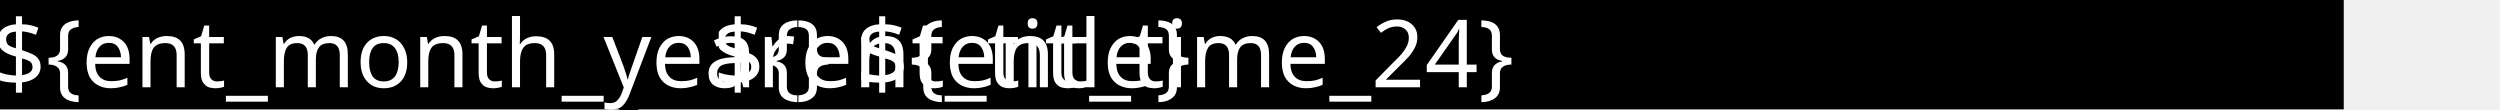
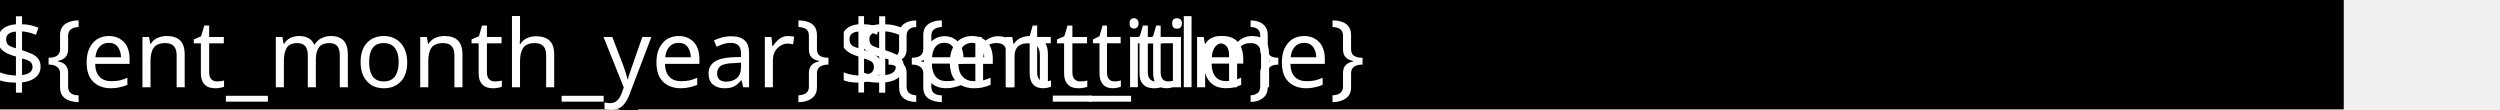
<svg xmlns="http://www.w3.org/2000/svg" width="160" height="7" id="svg2" version="1.2">
  <defs id="defs4">
    <filter id="filter3967" width="1.5" height="1.5" x="-0.25" y="-0.25" color-interpolation-filters="sRGB">
      <feGaussianBlur id="feGaussianBlur3969" in="SourceAlpha" stdDeviation="4" result="blur" />
      <feColorMatrix id="feColorMatrix3971" result="bluralpha" type="matrix" values="1 0 0 0 0 0 1 0 0 0 0 0 1 0 0 0 0 0 0.5 0 " />
      <feOffset id="feOffset3973" in="bluralpha" dx="0.9" dy="0.9" result="offsetBlur" />
      <feMerge id="feMerge3975">
        <feMergeNode id="feMergeNode3977" in="offsetBlur" />
        <feMergeNode id="feMergeNode3979" in="SourceGraphic" />
      </feMerge>
    </filter>
    <clipPath clipPathUnits="userSpaceOnUse" id="clipPath2999">
      <rect style="fill:#000000;fill-opacity:0.502;stroke:none" id="rect3001" width="205" height="22" x="104.548" y="784.112" />
    </clipPath>
-     <clipPath clipPathUnits="userSpaceOnUse" id="clipPath3024">
-       <rect style="opacity:0.5;fill:#ff4500;fill-opacity:1" id="rect3026" width="80" height="7" x="54.548" y="804.109" />
+     <clipPath clipPathUnits="userSpaceOnUse" id="clipPath3007">
+       <rect y="-0.962" x="54.067" height="6.732" width="99.816" id="rect3009" style="opacity:0.5;fill:#ff4500;fill-opacity:1;display:inline" />
    </clipPath>
-     <clipPath clipPathUnits="userSpaceOnUse" id="clipPath3055">
-       <rect y="-1" x="46" height="7" width="80" id="rect3057" style="opacity:0.5;fill:#ff4500;fill-opacity:1;display:inline" />
+     <clipPath clipPathUnits="userSpaceOnUse" id="clipPath3012">
+       <rect style="opacity:0.5;fill:#ff4500;fill-opacity:1" id="rect3014" width="97.702" height="6.878" x="63.533" y="789.816" />
    </clipPath>
  </defs>
  <g id="layer1" transform="translate(-9.547735,-804.1122)" style="display:inline" title="del item_selected">
-     <g id="g3030" transform="translate(1,-2.6171875e-6)" style="fill:#000000">
-       <text class="shadow" id="text2997" y="810" x="9" style="font-size:6px;font-style:normal;font-variant:normal;font-weight:normal;font-stretch:normal;text-indent:0;text-align:start;text-decoration:none;line-height:125%;letter-spacing:0px;word-spacing:0px;text-transform:none;direction:ltr;block-progression:tb;writing-mode:lr-tb;text-anchor:start;baseline-shift:baseline;color:#000000;fill:#000000;fill-opacity:1;fill-rule:nonzero;stroke:none;stroke-width:1px;marker:none;visibility:visible;display:inline;overflow:visible;enable-background:accumulate;font-family:Sans;-inkscape-font-specification:Fixed" xml:space="preserve">
-         <tspan y="810" x="9" id="tspan2999">${ent_month_year} ${ent_time_24}</tspan>
-       </text>
-       <text class="shadow" transform="scale(0.9999959,1.000004)" id="text3001" y="810" x="55" style="font-size:6px;font-style:normal;font-variant:normal;font-weight:normal;font-stretch:normal;text-indent:0;text-align:start;text-decoration:none;line-height:125%;letter-spacing:0px;word-spacing:0px;text-transform:none;direction:ltr;block-progression:tb;writing-mode:lr-tb;text-anchor:start;baseline-shift:baseline;color:#000000;fill:#000000;fill-opacity:1;fill-rule:nonzero;stroke:none;stroke-width:1px;marker:none;visibility:visible;display:inline;overflow:visible;enable-background:accumulate;font-family:Sans;-inkscape-font-specification:Fixed" xml:space="preserve" clip-path="url(#clipPath3024)">
-         <tspan y="810" x="55" id="tspan3003">${ent_title}</tspan>
-       </text>
-     </g>
+     <text xml:space="preserve" style="font-size:6px;font-style:normal;font-variant:normal;font-weight:normal;font-stretch:normal;text-indent:0;text-align:start;text-decoration:none;line-height:125%;letter-spacing:0px;word-spacing:0px;text-transform:none;direction:ltr;block-progression:tb;writing-mode:lr-tb;text-anchor:start;baseline-shift:baseline;color:#000000;fill:#000000;fill-opacity:1;fill-rule:nonzero;stroke:none;stroke-width:1px;marker:none;visibility:visible;display:inline;overflow:visible;enable-background:accumulate;font-family:Sans;-inkscape-font-specification:Fixed" x="10" y="810" id="text2997" class="shadow">
+       <tspan id="tspan2999" x="10" y="810">${ent_month_year} ${ent_time}</tspan>
+     </text>
+     <text clip-path="url(#clipPath3012)" xml:space="preserve" style="font-size:5.648px;font-style:normal;font-variant:normal;font-weight:normal;font-stretch:normal;text-indent:0;text-align:start;text-decoration:none;line-height:125%;letter-spacing:0px;word-spacing:0px;text-transform:none;direction:ltr;block-progression:tb;writing-mode:lr-tb;text-anchor:start;baseline-shift:baseline;color:#000000;fill:#000000;fill-opacity:1;fill-rule:nonzero;stroke:none;stroke-width:1px;marker:none;visibility:visible;display:inline;overflow:visible;enable-background:accumulate;font-family:Sans;-inkscape-font-specification:Fixed" x="63.064" y="795.65" id="text3001" transform="matrix(0.9825795,0,0,1.017729,1.121172,0.2934242)" class="shadow">
+       <tspan id="tspan3003" x="63.064" y="795.65">${ent_title}</tspan>
+     </text>
  </g>
  <g id="layer2" style="display:inline" transform="translate(0,1)" title="del !item_selected">
    <rect style="fill:#000000;fill-opacity:1;stroke:none" id="rect3036" width="150" height="7" x="0" y="-1" />
    <text xml:space="preserve" style="font-size:6px;font-style:normal;font-variant:normal;font-weight:normal;font-stretch:normal;text-indent:0;text-align:start;text-decoration:none;line-height:125%;letter-spacing:0px;word-spacing:0px;text-transform:none;direction:ltr;block-progression:tb;writing-mode:lr-tb;text-anchor:start;baseline-shift:baseline;color:#000000;fill:#ffffff;fill-opacity:1;fill-rule:nonzero;stroke:none;stroke-width:1px;marker:none;visibility:visible;display:inline;overflow:visible;enable-background:accumulate;font-family:Sans;-inkscape-font-specification:Fixed" x="-0.498" y="4.585" id="text2997-6">
-       <tspan id="tspan2999-2" x="-0.498" y="4.585">${ent_month_year} ${ent_time_24}</tspan>
+       <tspan id="tspan2999-2" x="-0.498" y="4.585">${ent_month_year} ${ent_time}</tspan>
    </text>
-     <text xml:space="preserve" style="font-size:6px;font-style:normal;font-variant:normal;font-weight:normal;font-stretch:normal;text-indent:0;text-align:start;text-decoration:none;line-height:125%;letter-spacing:0px;word-spacing:0px;text-transform:none;direction:ltr;block-progression:tb;writing-mode:lr-tb;text-anchor:start;baseline-shift:baseline;color:#000000;fill:#ffffff;fill-opacity:1;fill-rule:nonzero;stroke:none;stroke-width:1px;marker:none;visibility:visible;display:inline;overflow:visible;enable-background:accumulate;font-family:Sans;-inkscape-font-specification:Fixed" x="45.502" y="4.585" id="text3001-5" transform="scale(0.9999959,1.000004)" clip-path="url(#clipPath3055)">
-       <tspan id="tspan3003-4" x="45.502" y="4.585">${ent_title}</tspan>
+     <text xml:space="preserve" style="font-size:5.771px;font-style:normal;font-variant:normal;font-weight:normal;font-stretch:normal;text-indent:0;text-align:start;text-decoration:none;line-height:125%;letter-spacing:0px;word-spacing:0px;text-transform:none;direction:ltr;block-progression:tb;writing-mode:lr-tb;text-anchor:start;baseline-shift:baseline;color:#000000;fill:#ffffff;fill-opacity:1;fill-rule:nonzero;stroke:none;stroke-width:1px;marker:none;visibility:visible;display:inline;overflow:visible;enable-background:accumulate;font-family:Sans;-inkscape-font-specification:Fixed" x="53.588" y="4.41" id="text3001-5" transform="matrix(0.9617653,0,0,1.039755,2,0)" clip-path="url(#clipPath3007)">
+       <tspan id="tspan3003-4" x="53.588" y="4.41">${ent_title}</tspan>
    </text>
  </g>
</svg>
